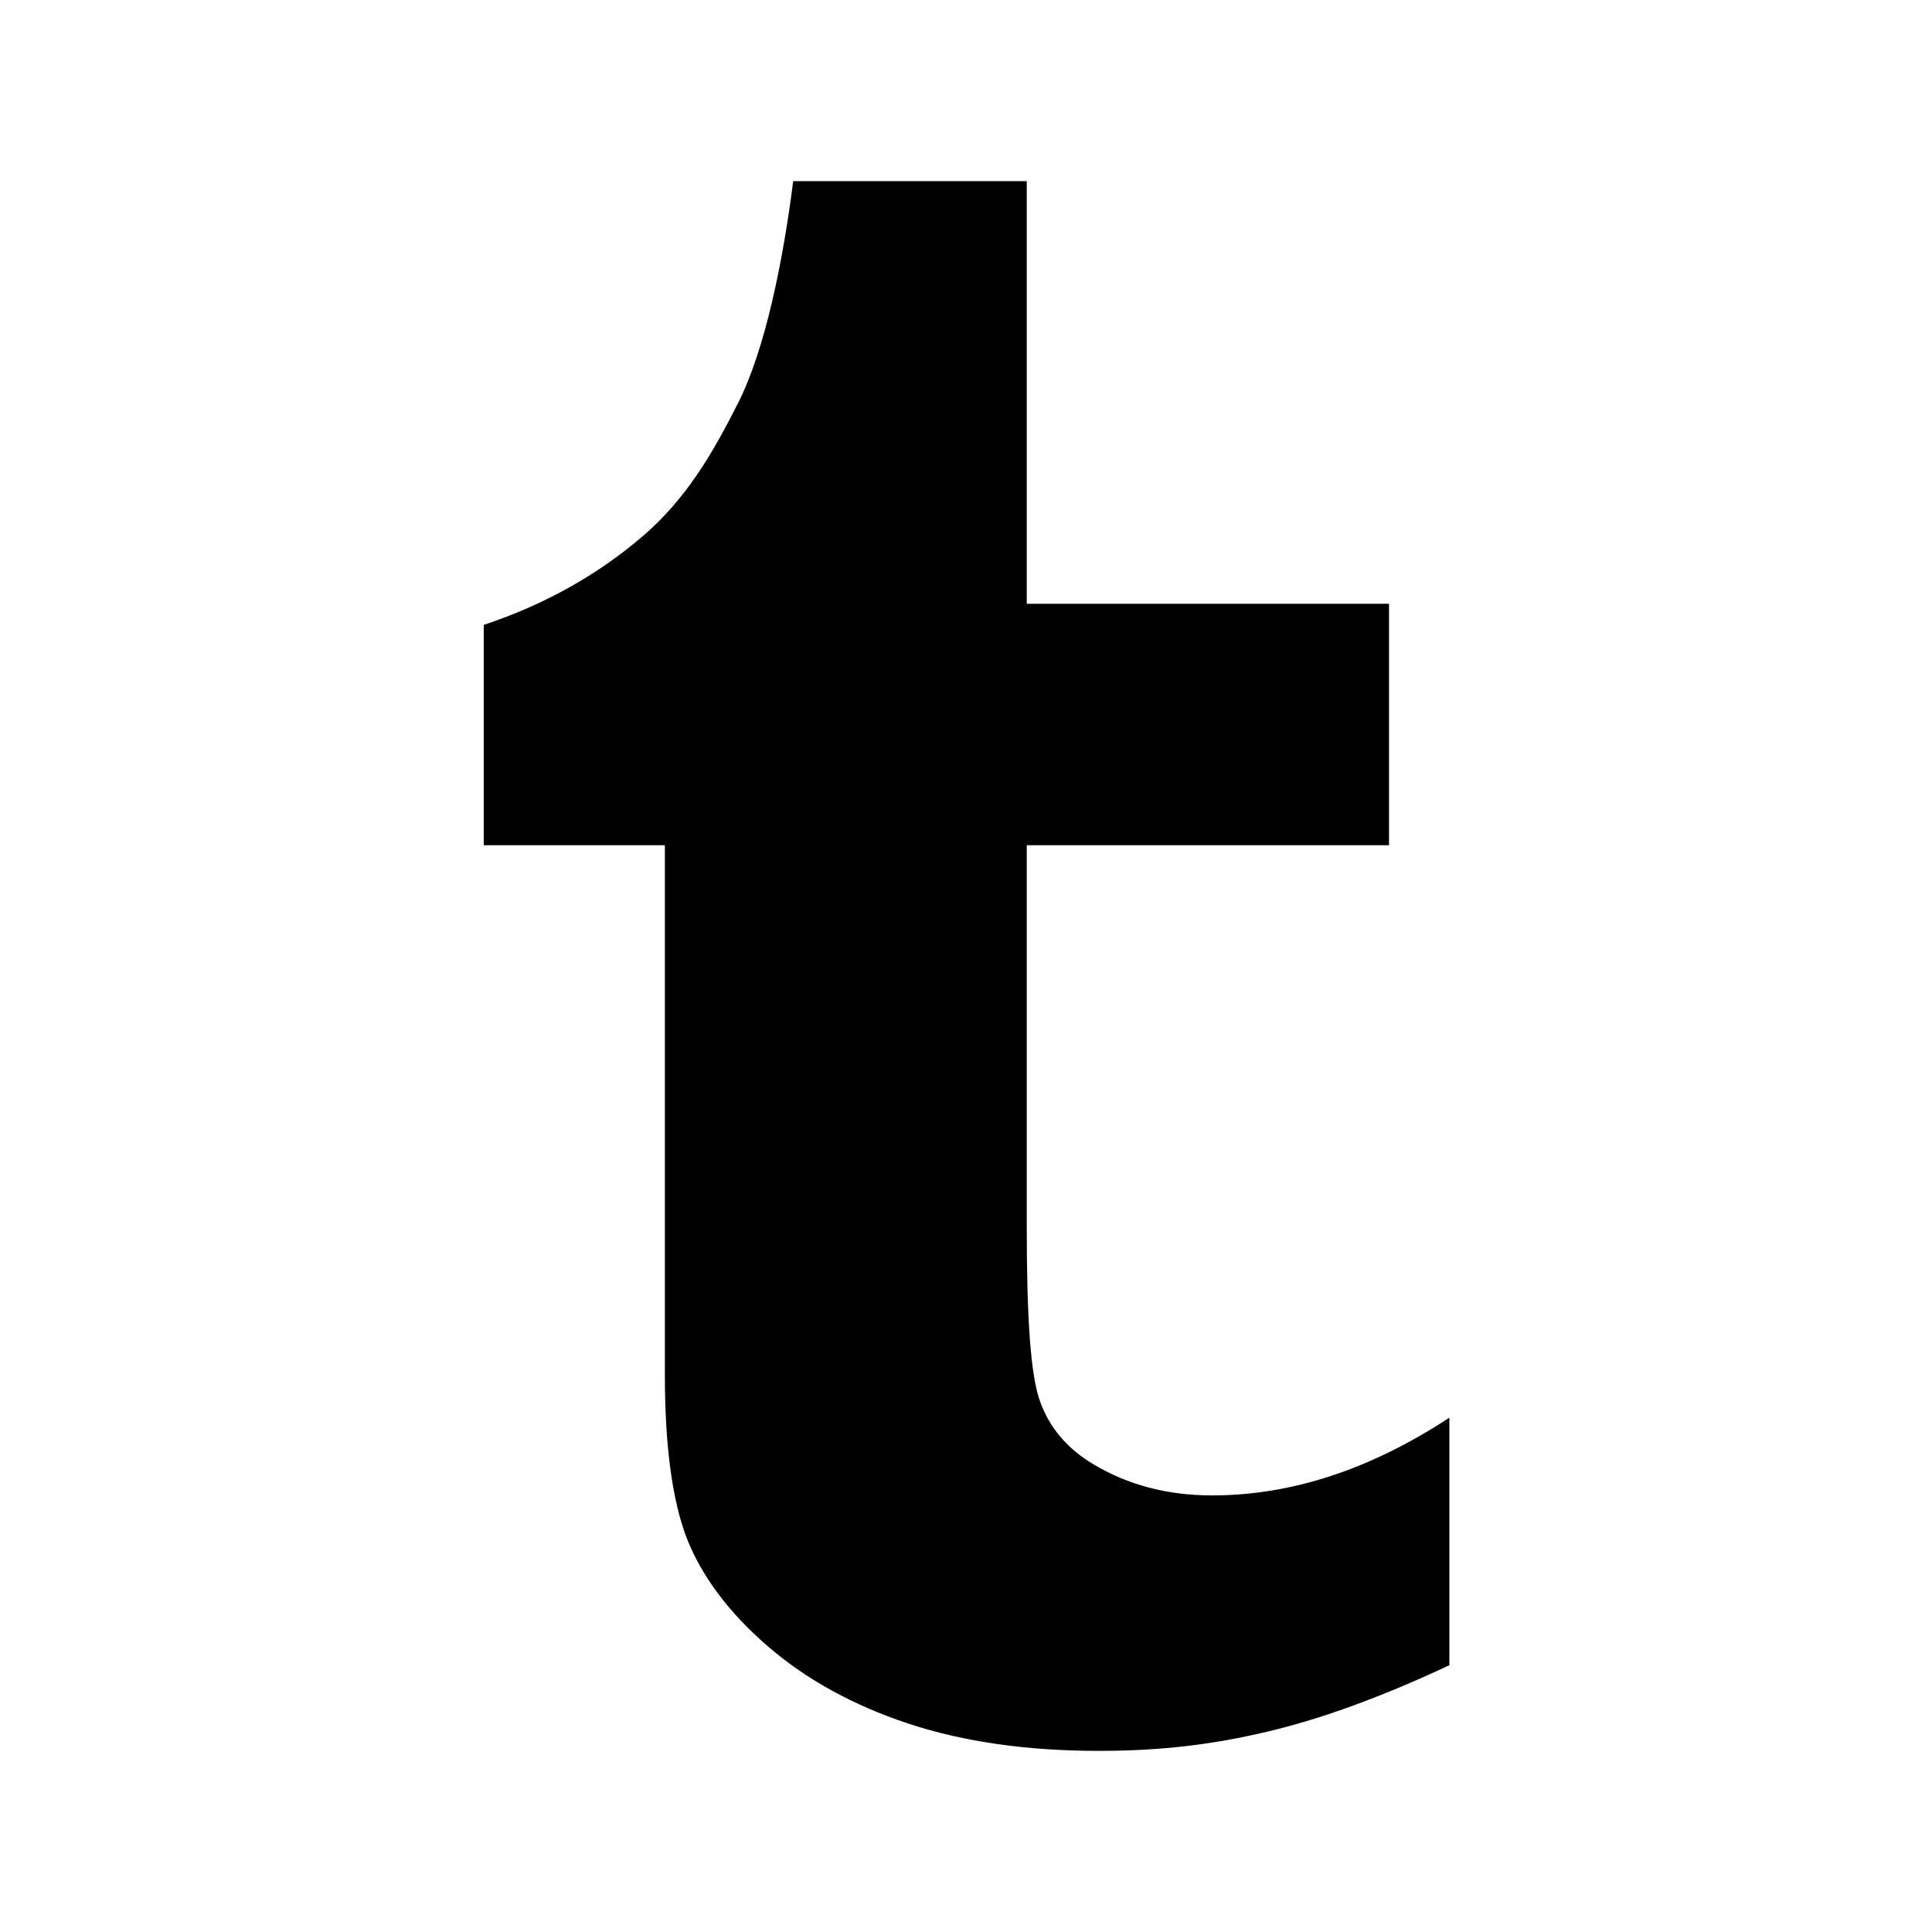
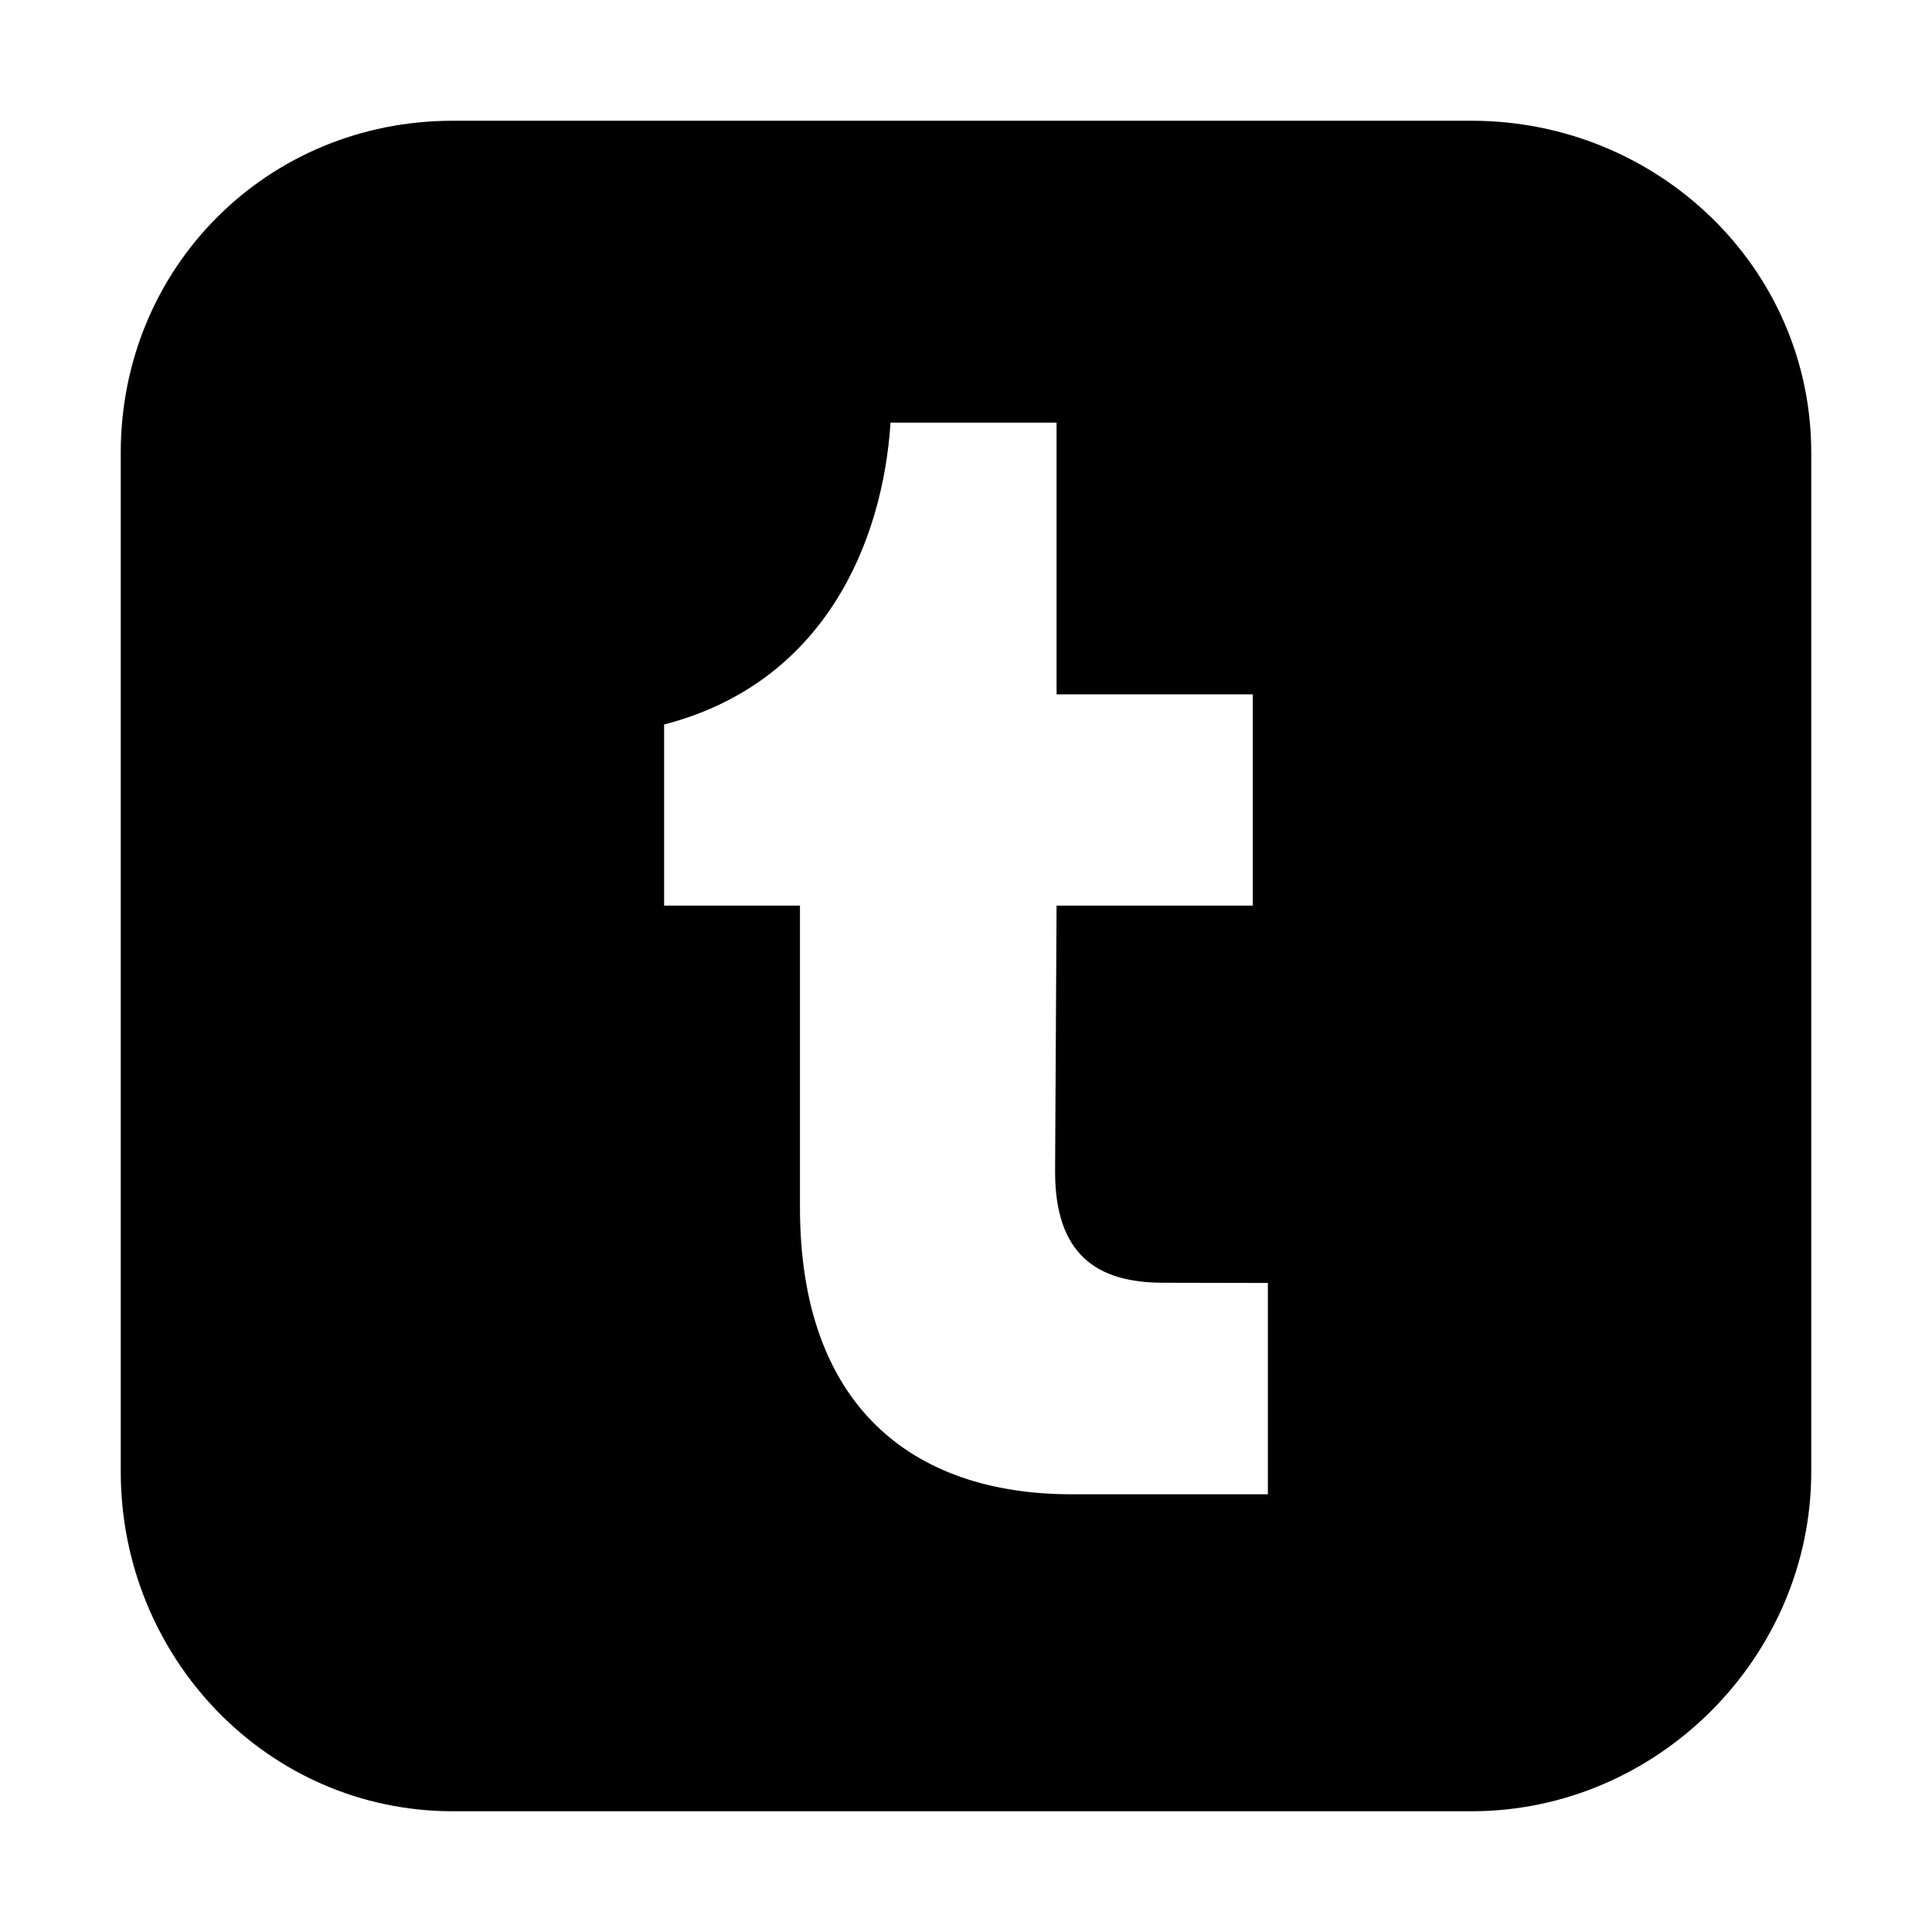
<svg xmlns="http://www.w3.org/2000/svg" width="512" height="512" viewBox="0 0 512 512">
-   <path d="M321.2 396.3c-11.8 0-22.4-2.8-31.5-8.3-6.9-4.1-11.5-9.6-14-16.4-2.6-6.9-3.6-22.3-3.6-46.4V224h96v-64h-96V48h-61.9c-2.7 21.5-7.5 44.7-14.5 58.6-7 13.9-14 25.8-25.6 35.7-11.6 9.9-25.6 17.9-41.9 23.3V224h48v140.4c0 19 2 33.5 5.9 43.5 4 10 11.1 19.5 21.4 28.4 10.3 8.9 22.8 15.7 37.3 20.5 14.6 4.8 31.4 7.2 50.4 7.2 16.7 0 30.3-1.7 44.7-5.1 14.4-3.4 30.5-9.3 48.2-17.6v-65.6c-20.9 13.7-41.8 20.6-62.9 20.6z" />
+   <path d="M390 32H120c-49.19 0-88 38.81-88 88v270c0 49.19 38.81 90 88 90h270c49.19 0 90-40.81 90-90V120c0-49.19-40.81-88-90-88zm-54 364h-52c-42.51 0-72-23.68-72-76v-80h-36v-48c42.51-11 57.95-48.32 60-80h44v72h52v56h-52l-.39 70.51c0 21.87 11 29.43 28.62 29.43L336 340z" />
</svg>
